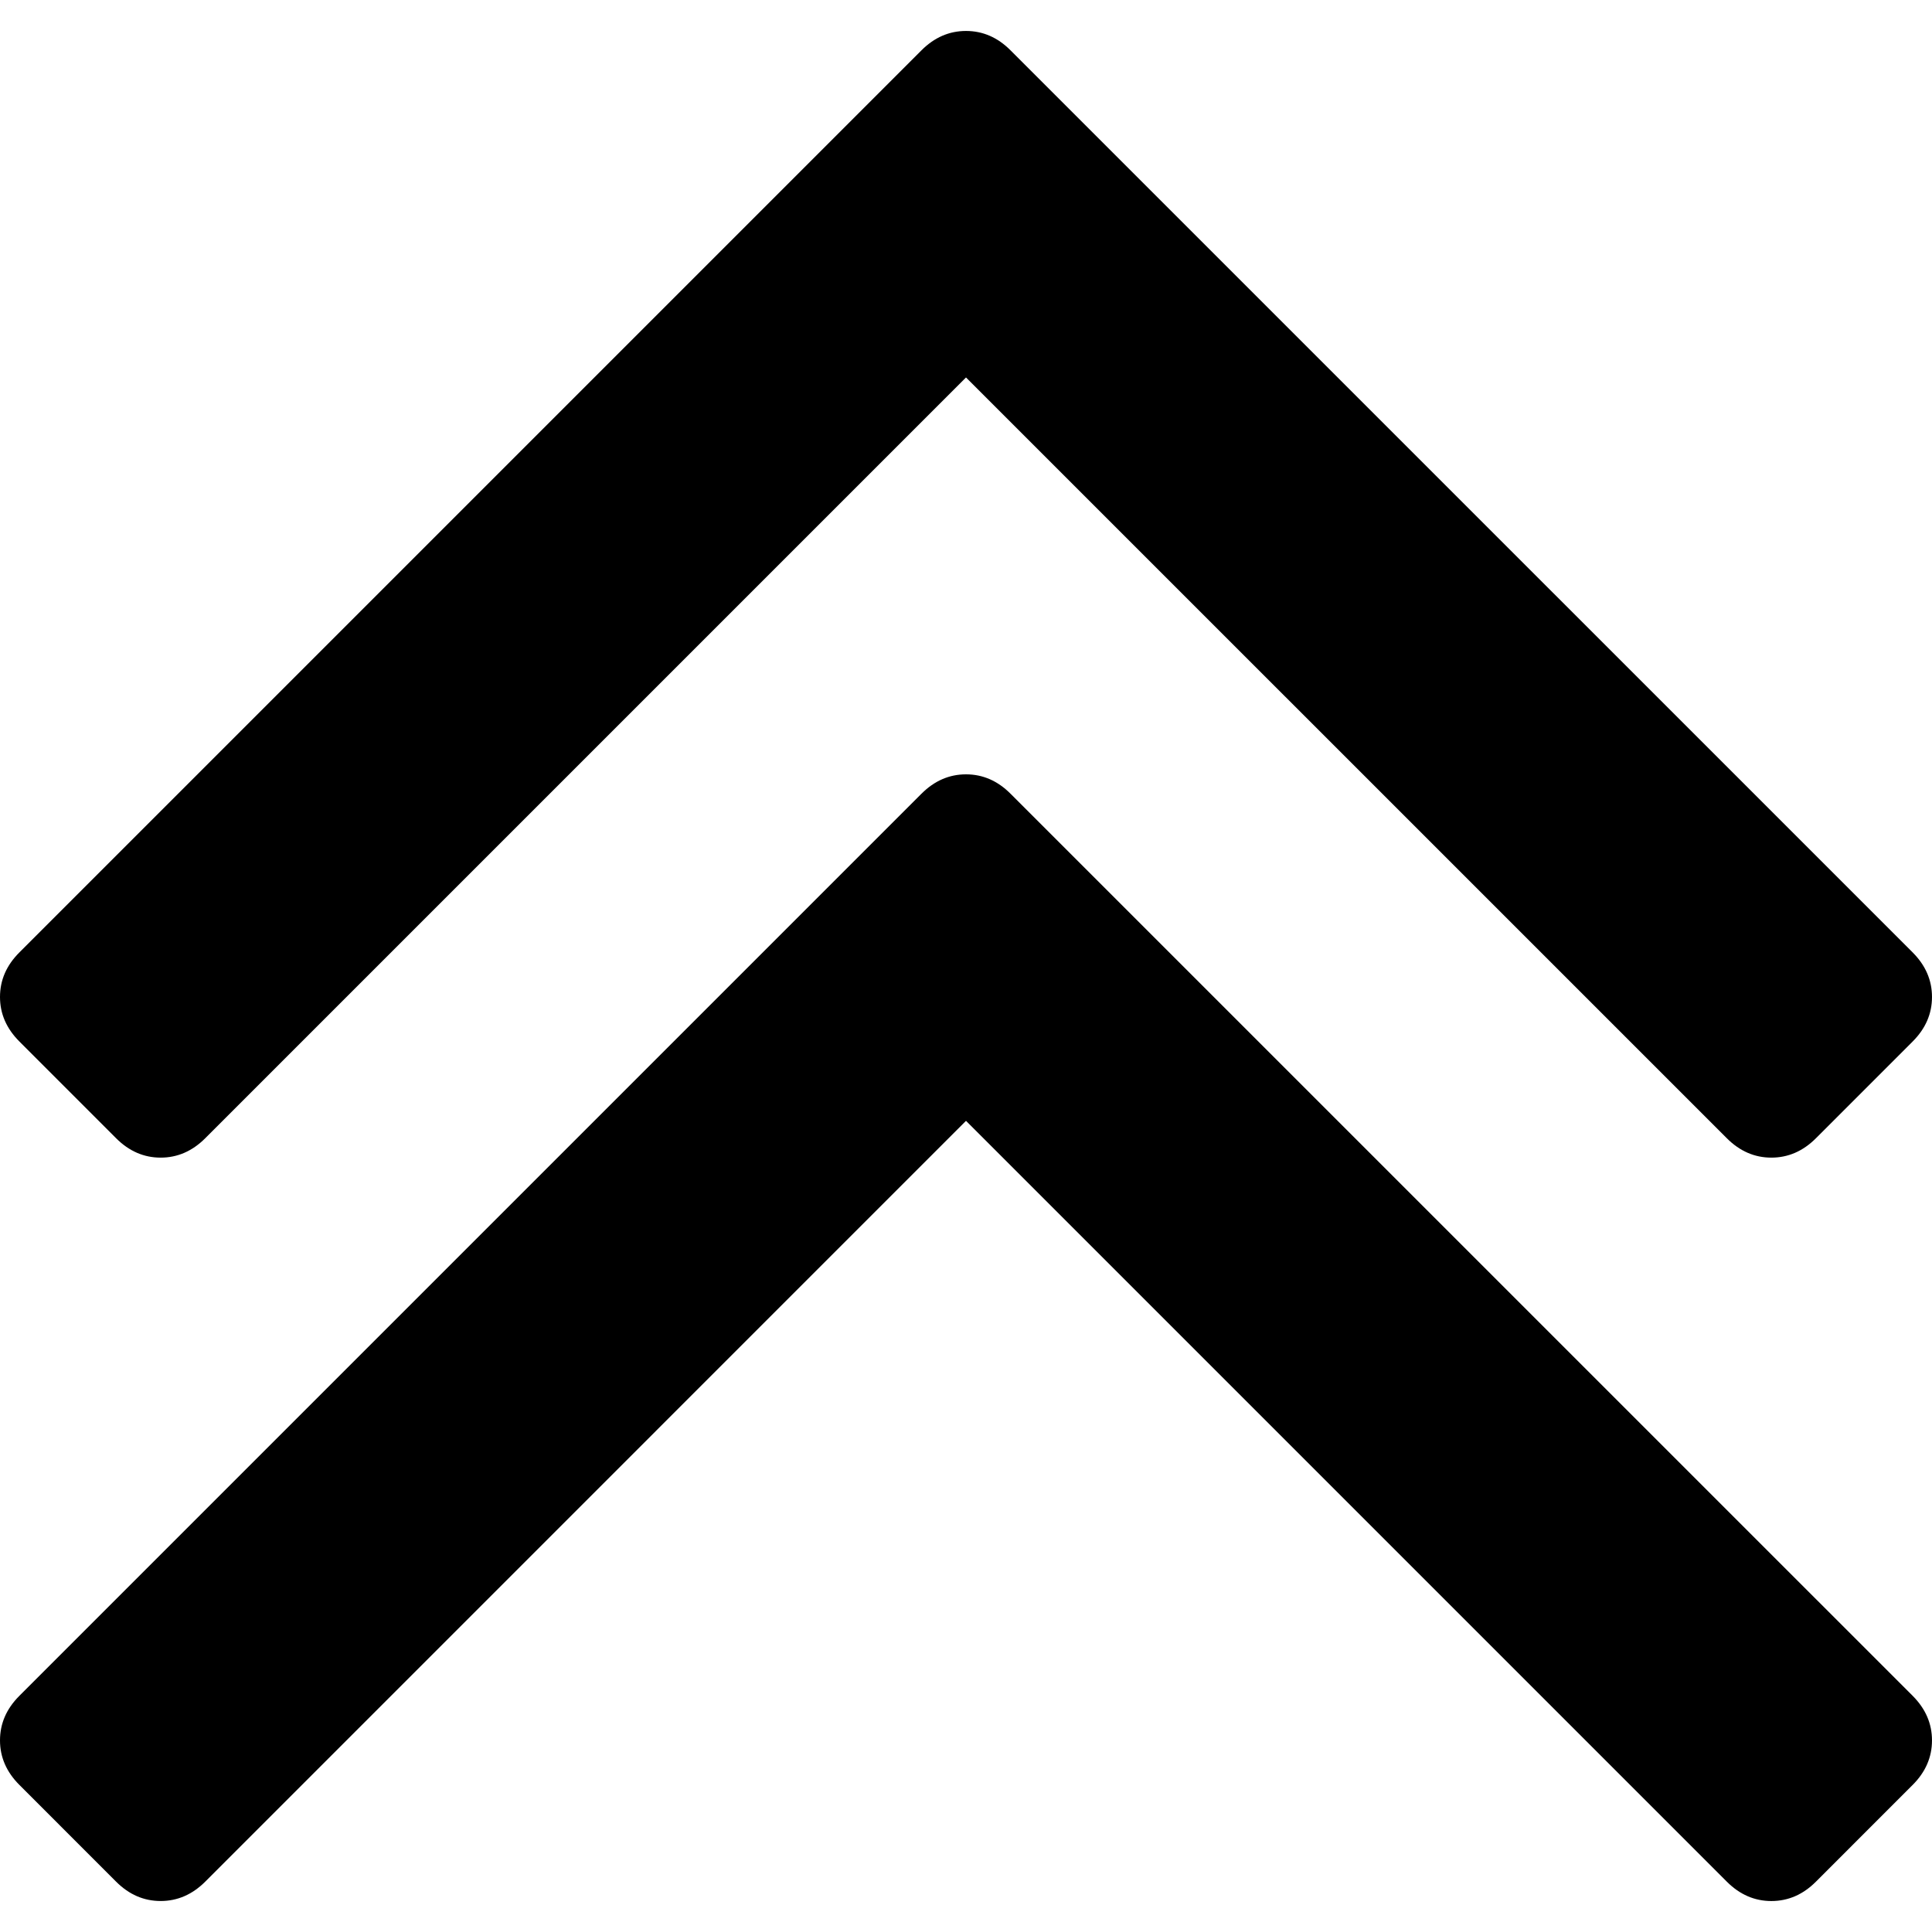
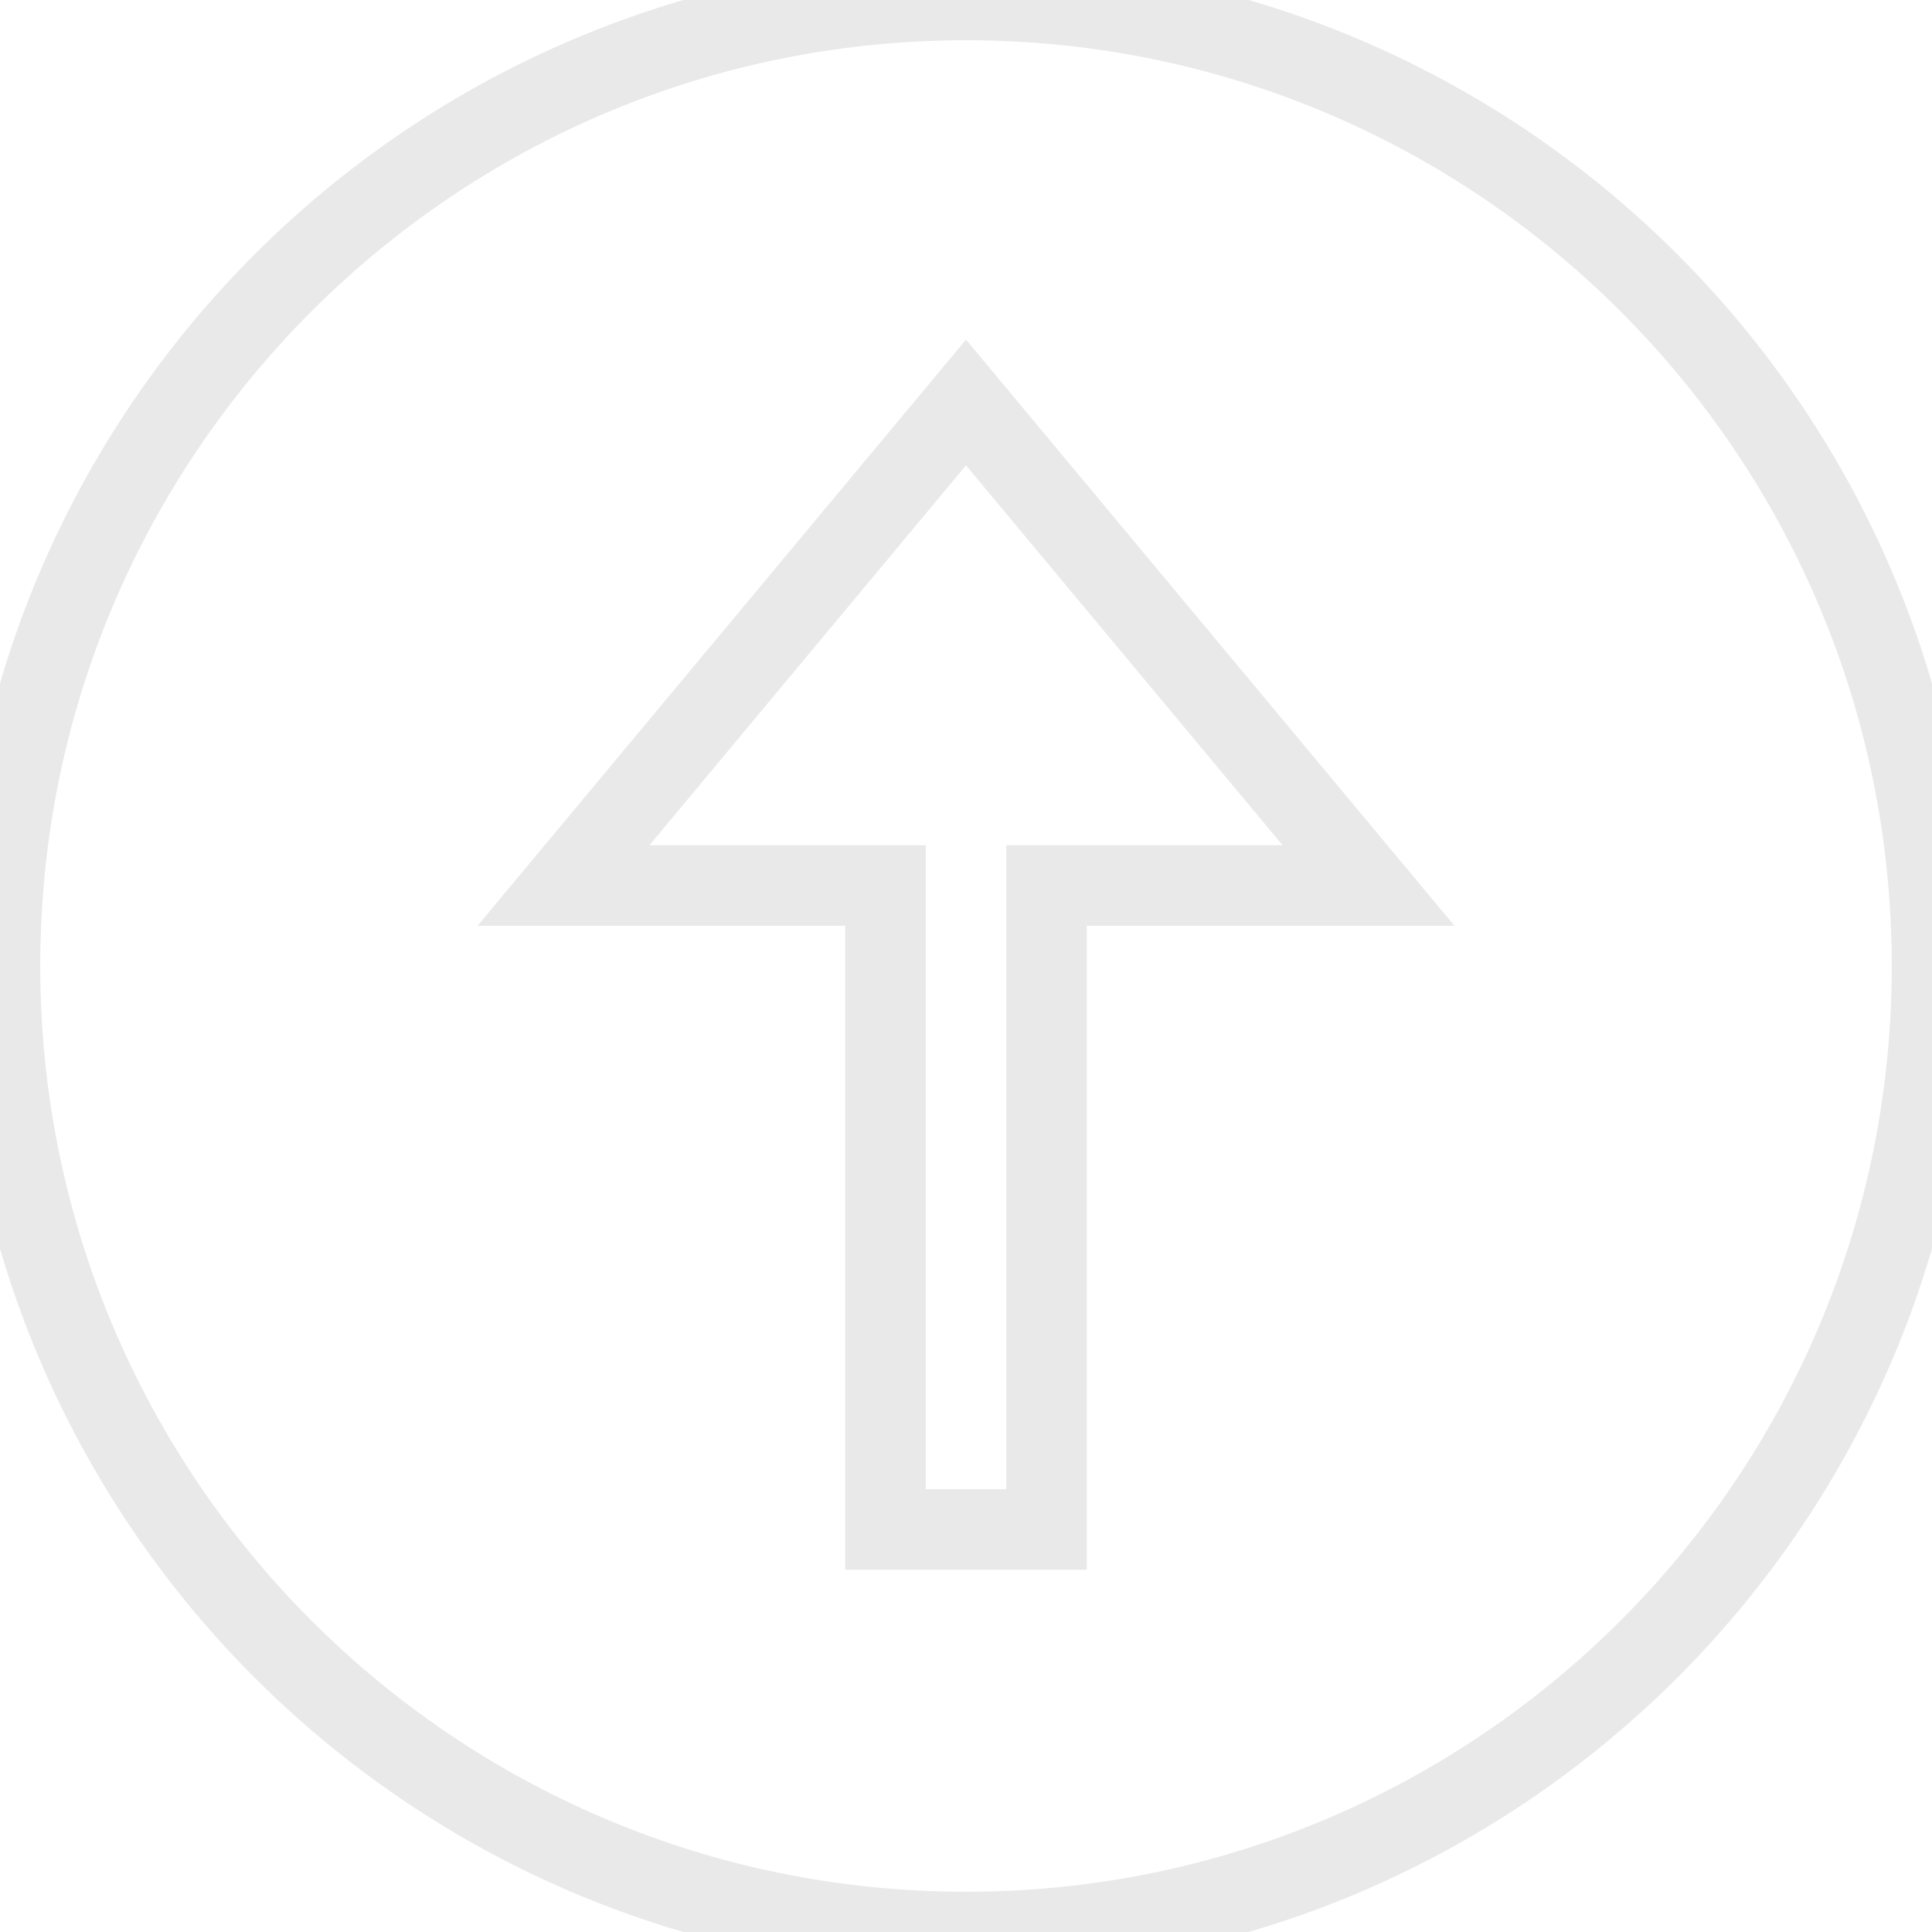
- <svg xmlns="http://www.w3.org/2000/svg" version="1.1" id="Capa_1" x="0px" y="0px" width="284.929px" height="284.929px" viewBox="0 0 284.929 284.929" style="enable-background:new 0 0 284.929 284.929;" xml:space="preserve">
-   <g>
-     <g>
-       <path d="M17.128,167.872c1.903,1.902,4.093,2.854,6.567,2.854c2.474,0,4.664-0.952,6.567-2.854L142.466,55.666l112.208,112.206    c1.902,1.902,4.093,2.854,6.563,2.854c2.478,0,4.668-0.952,6.57-2.854l14.274-14.277c1.902-1.902,2.847-4.093,2.847-6.563    c0-2.475-0.951-4.665-2.847-6.567L149.028,7.419c-1.901-1.906-4.088-2.853-6.562-2.853s-4.665,0.95-6.567,2.853L2.856,140.464    C0.95,142.367,0,144.554,0,147.034c0,2.468,0.953,4.658,2.856,6.561L17.128,167.872z" />
-       <path d="M149.028,117.055c-1.901-1.906-4.088-2.856-6.562-2.856s-4.665,0.953-6.567,2.856L2.856,250.1    C0.95,252.003,0,254.192,0,256.67c0,2.472,0.953,4.661,2.856,6.564l14.272,14.276c1.903,1.903,4.093,2.848,6.567,2.848    c2.474,0,4.664-0.951,6.567-2.848l112.204-112.209l112.208,112.209c1.902,1.903,4.093,2.852,6.563,2.852    c2.478,0,4.668-0.948,6.57-2.852l14.274-14.276c1.902-1.903,2.847-4.093,2.847-6.564c0-2.478-0.951-4.667-2.847-6.57    L149.028,117.055z" />
-     </g>
+ <svg xmlns="http://www.w3.org/2000/svg" width="24" height="24" viewBox="0 0 24 24">
+   <g fill="none" fill-rule="evenodd">
+     <path stroke="#e9e9e9" d="M0 12c0 6.627 5.373 12 12 12s12-5.373 12-12-5.373-12-12-12-12 5.373-12 12zm17-1h-4v8h-2v-8h-4l5-6 5 6z" />
  </g>
-   <g>
- </g>
-   <g>
- </g>
-   <g>
- </g>
-   <g>
- </g>
-   <g>
- </g>
-   <g>
- </g>
-   <g>
- </g>
-   <g>
- </g>
-   <g>
- </g>
-   <g>
- </g>
-   <g>
- </g>
-   <g>
- </g>
-   <g>
- </g>
-   <g>
- </g>
-   <g>
- </g>
</svg>
